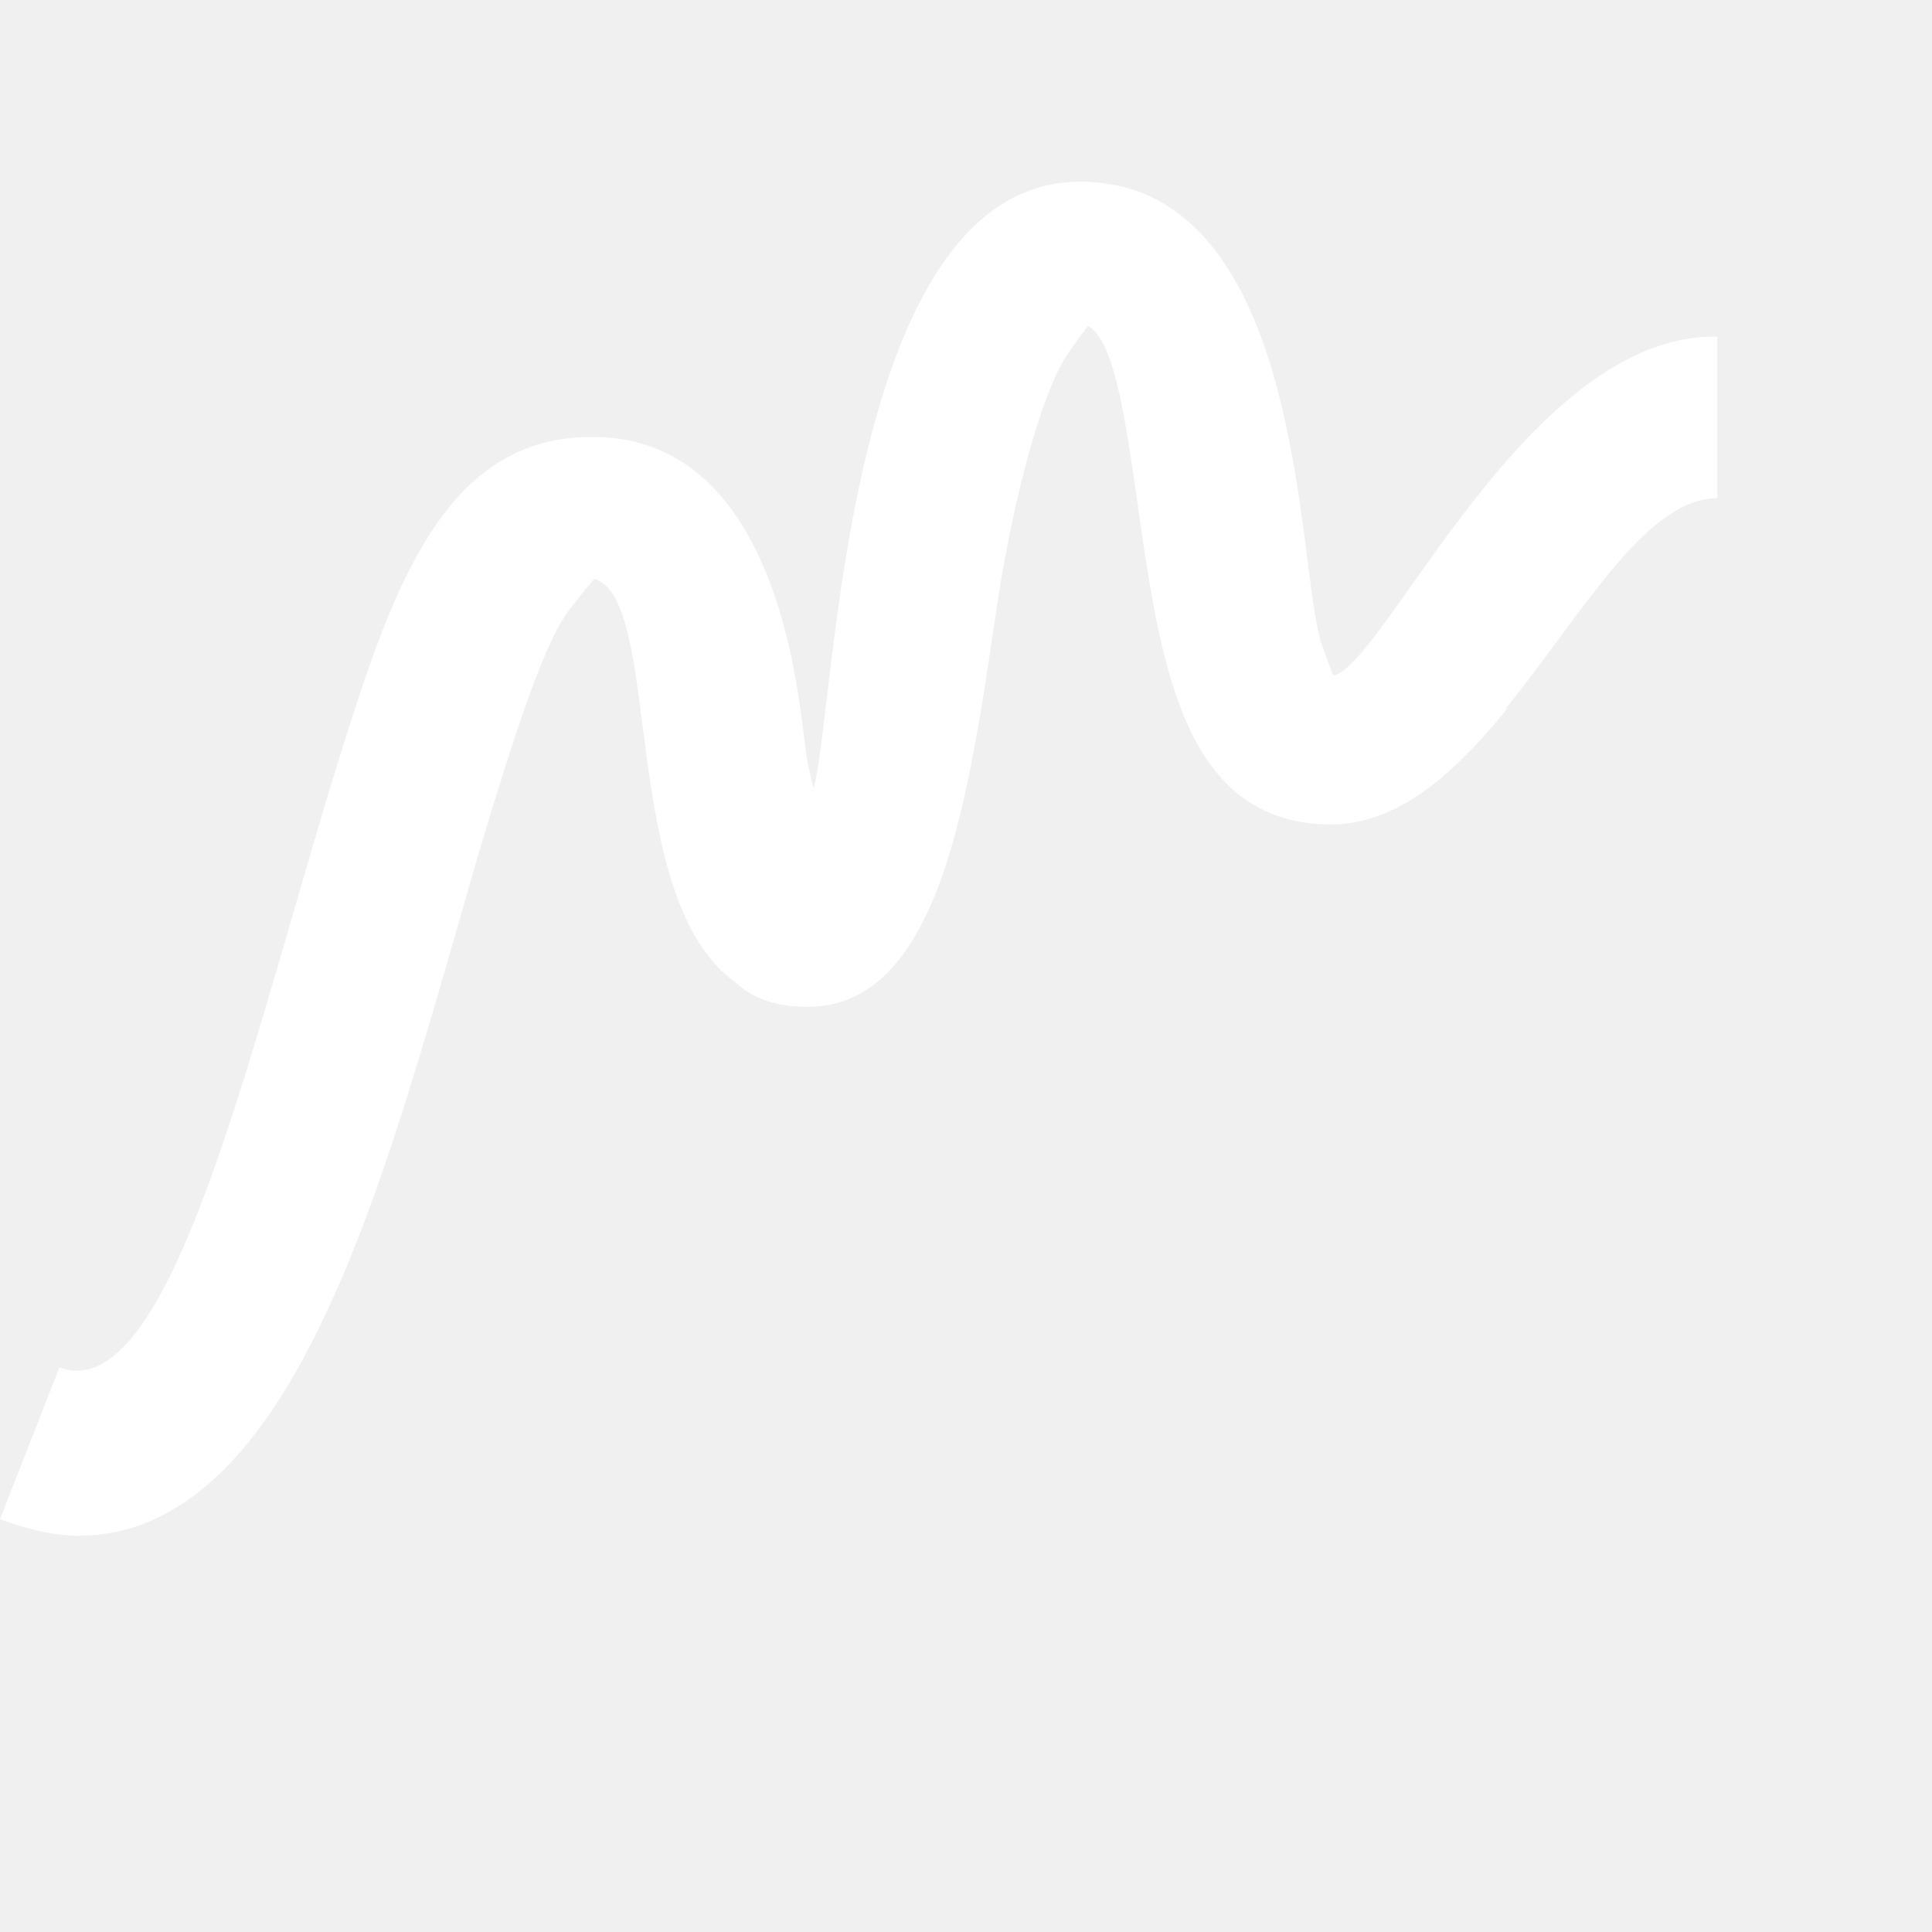
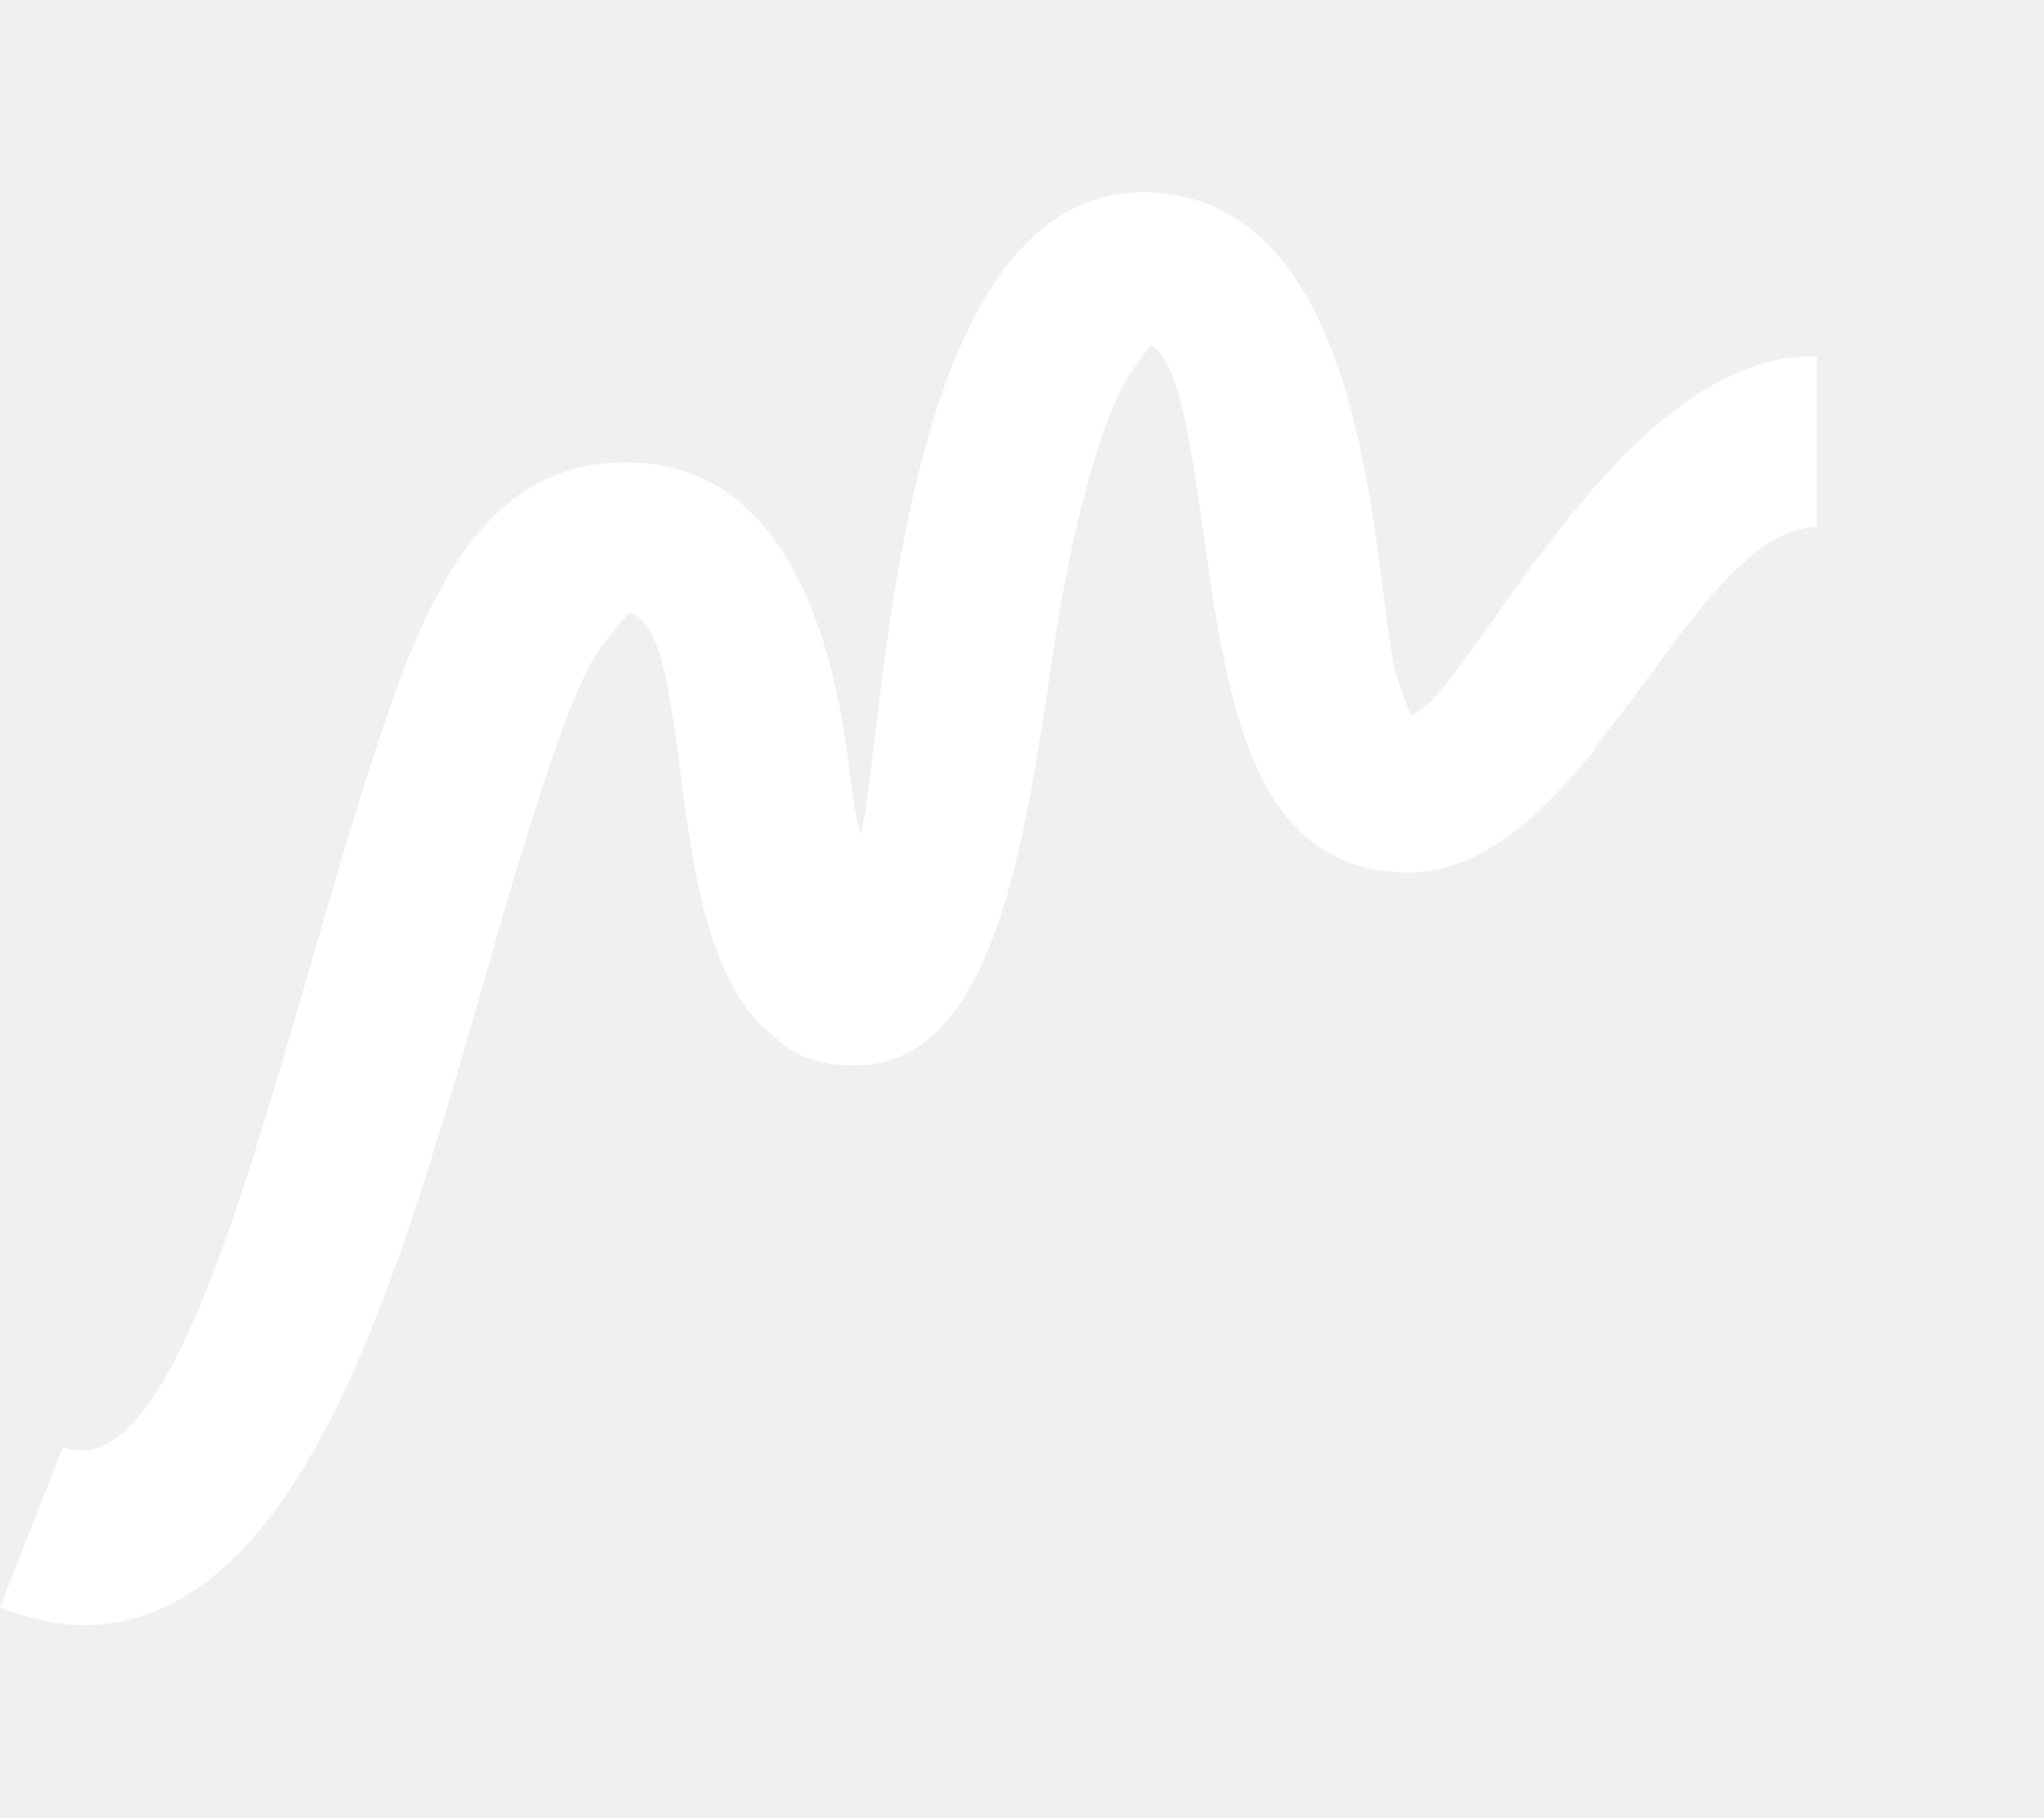
- <svg xmlns="http://www.w3.org/2000/svg" class="mpass" width="42px" height="42px" viewBox="0 0 90 90" version="1.1" id="svg13">
+ <svg xmlns="http://www.w3.org/2000/svg" class="mpass" viewBox="0 0 90 80" version="1.1" id="svg13">
  <defs id="defs17" />
  <path id="5" style="fill:#ffffff;fill-rule:evenodd" d="M 26.404 4.441 C 26.404 4.441 26.402 4.443 26.402 4.443 C 20.586 4.47 20.452 17.411 19.895 19.277 C 19.829 19.028 19.769 18.763 19.721 18.461 C 19.553 17.421 19.19 10.686 14.496 10.686 C 14.492 10.686 14.488 10.686 14.484 10.686 C 14.48 10.686 14.475 10.686 14.471 10.686 C 11.447 10.686 10.057 13.254 8.887 16.713 C 6.692 23.197 4.815 32.581 2.266 33.457 C 2.179 33.487 2.092 33.506 2.004 33.516 C 1.913 33.525 1.821 33.524 1.729 33.512 C 1.638 33.5 1.548 33.476 1.455 33.441 C 1.454 33.441 1.454 33.442 1.453 33.441 C 1.453 33.441 0.968 34.68 0 37.154 C 0.18 37.222 0.355 37.28 0.525 37.33 C 0.526 37.33 0.527 37.33 0.527 37.33 C 0.697 37.38 0.862 37.424 1.021 37.457 C 1.022 37.457 1.023 37.457 1.023 37.457 C 1.183 37.49 1.337 37.516 1.486 37.533 C 1.638 37.55 1.784 37.559 1.926 37.559 C 2.219 37.558 2.503 37.53 2.777 37.477 C 3.369 37.363 3.915 37.125 4.428 36.795 C 4.593 36.688 4.756 36.572 4.914 36.445 C 7.7 34.214 9.35 28.98 10.754 24.174 C 11.075 23.076 11.384 21.988 11.686 20.938 C 12.544 18.056 13.312 15.701 13.918 14.92 C 14.061 14.735 14.282 14.451 14.539 14.156 C 14.54 14.156 14.54 14.156 14.541 14.156 C 16.23 14.683 15.104 22.007 18.006 24.041 C 18.392 24.404 18.957 24.623 19.756 24.623 C 21.662 24.623 22.686 22.832 23.342 20.459 C 23.352 20.423 23.361 20.386 23.371 20.35 C 23.443 20.082 23.511 19.809 23.574 19.529 C 23.586 19.479 23.6 19.432 23.611 19.381 C 23.609 19.385 23.607 19.389 23.605 19.393 C 23.925 17.952 24.15 16.38 24.371 14.895 C 24.801 12.007 25.516 9.574 26.064 8.73 C 26.23 8.476 26.415 8.222 26.609 7.975 C 27.446 8.414 27.657 11.563 28.109 14.23 C 28.267 15.159 28.456 16.087 28.736 16.924 C 28.792 17.09 28.851 17.254 28.914 17.412 C 28.914 17.412 28.914 17.414 28.914 17.414 C 29.487 18.851 30.398 19.931 32 20.129 C 32.178 20.151 32.365 20.164 32.561 20.164 C 32.684 20.164 32.807 20.154 32.928 20.141 C 32.93 20.14 32.932 20.139 32.934 20.139 C 34.441 19.962 35.721 18.74 36.887 17.301 C 36.857 17.323 36.83 17.338 36.801 17.359 C 38.67 15.06 40.246 12.184 42 12.184 L 42 8.234 C 37.378 8.132 33.873 16.257 32.609 16.523 C 32.513 16.282 32.422 16.03 32.33 15.773 C 31.805 14.317 31.913 7.567 28.84 5.238 C 28.786 5.197 28.732 5.156 28.676 5.117 C 28.633 5.088 28.589 5.061 28.545 5.033 C 28.46 4.98 28.373 4.93 28.283 4.883 C 28.262 4.872 28.242 4.86 28.221 4.85 C 28.094 4.786 27.962 4.729 27.826 4.68 C 27.824 4.679 27.821 4.679 27.818 4.678 C 27.679 4.628 27.534 4.585 27.385 4.551 C 27.381 4.55 27.377 4.55 27.373 4.549 C 27.236 4.518 27.095 4.494 26.949 4.477 C 26.928 4.474 26.906 4.471 26.885 4.469 C 26.734 4.453 26.581 4.441 26.42 4.441 C 26.415 4.441 26.41 4.441 26.404 4.441 z " transform="scale(1.904762)" />
</svg>
